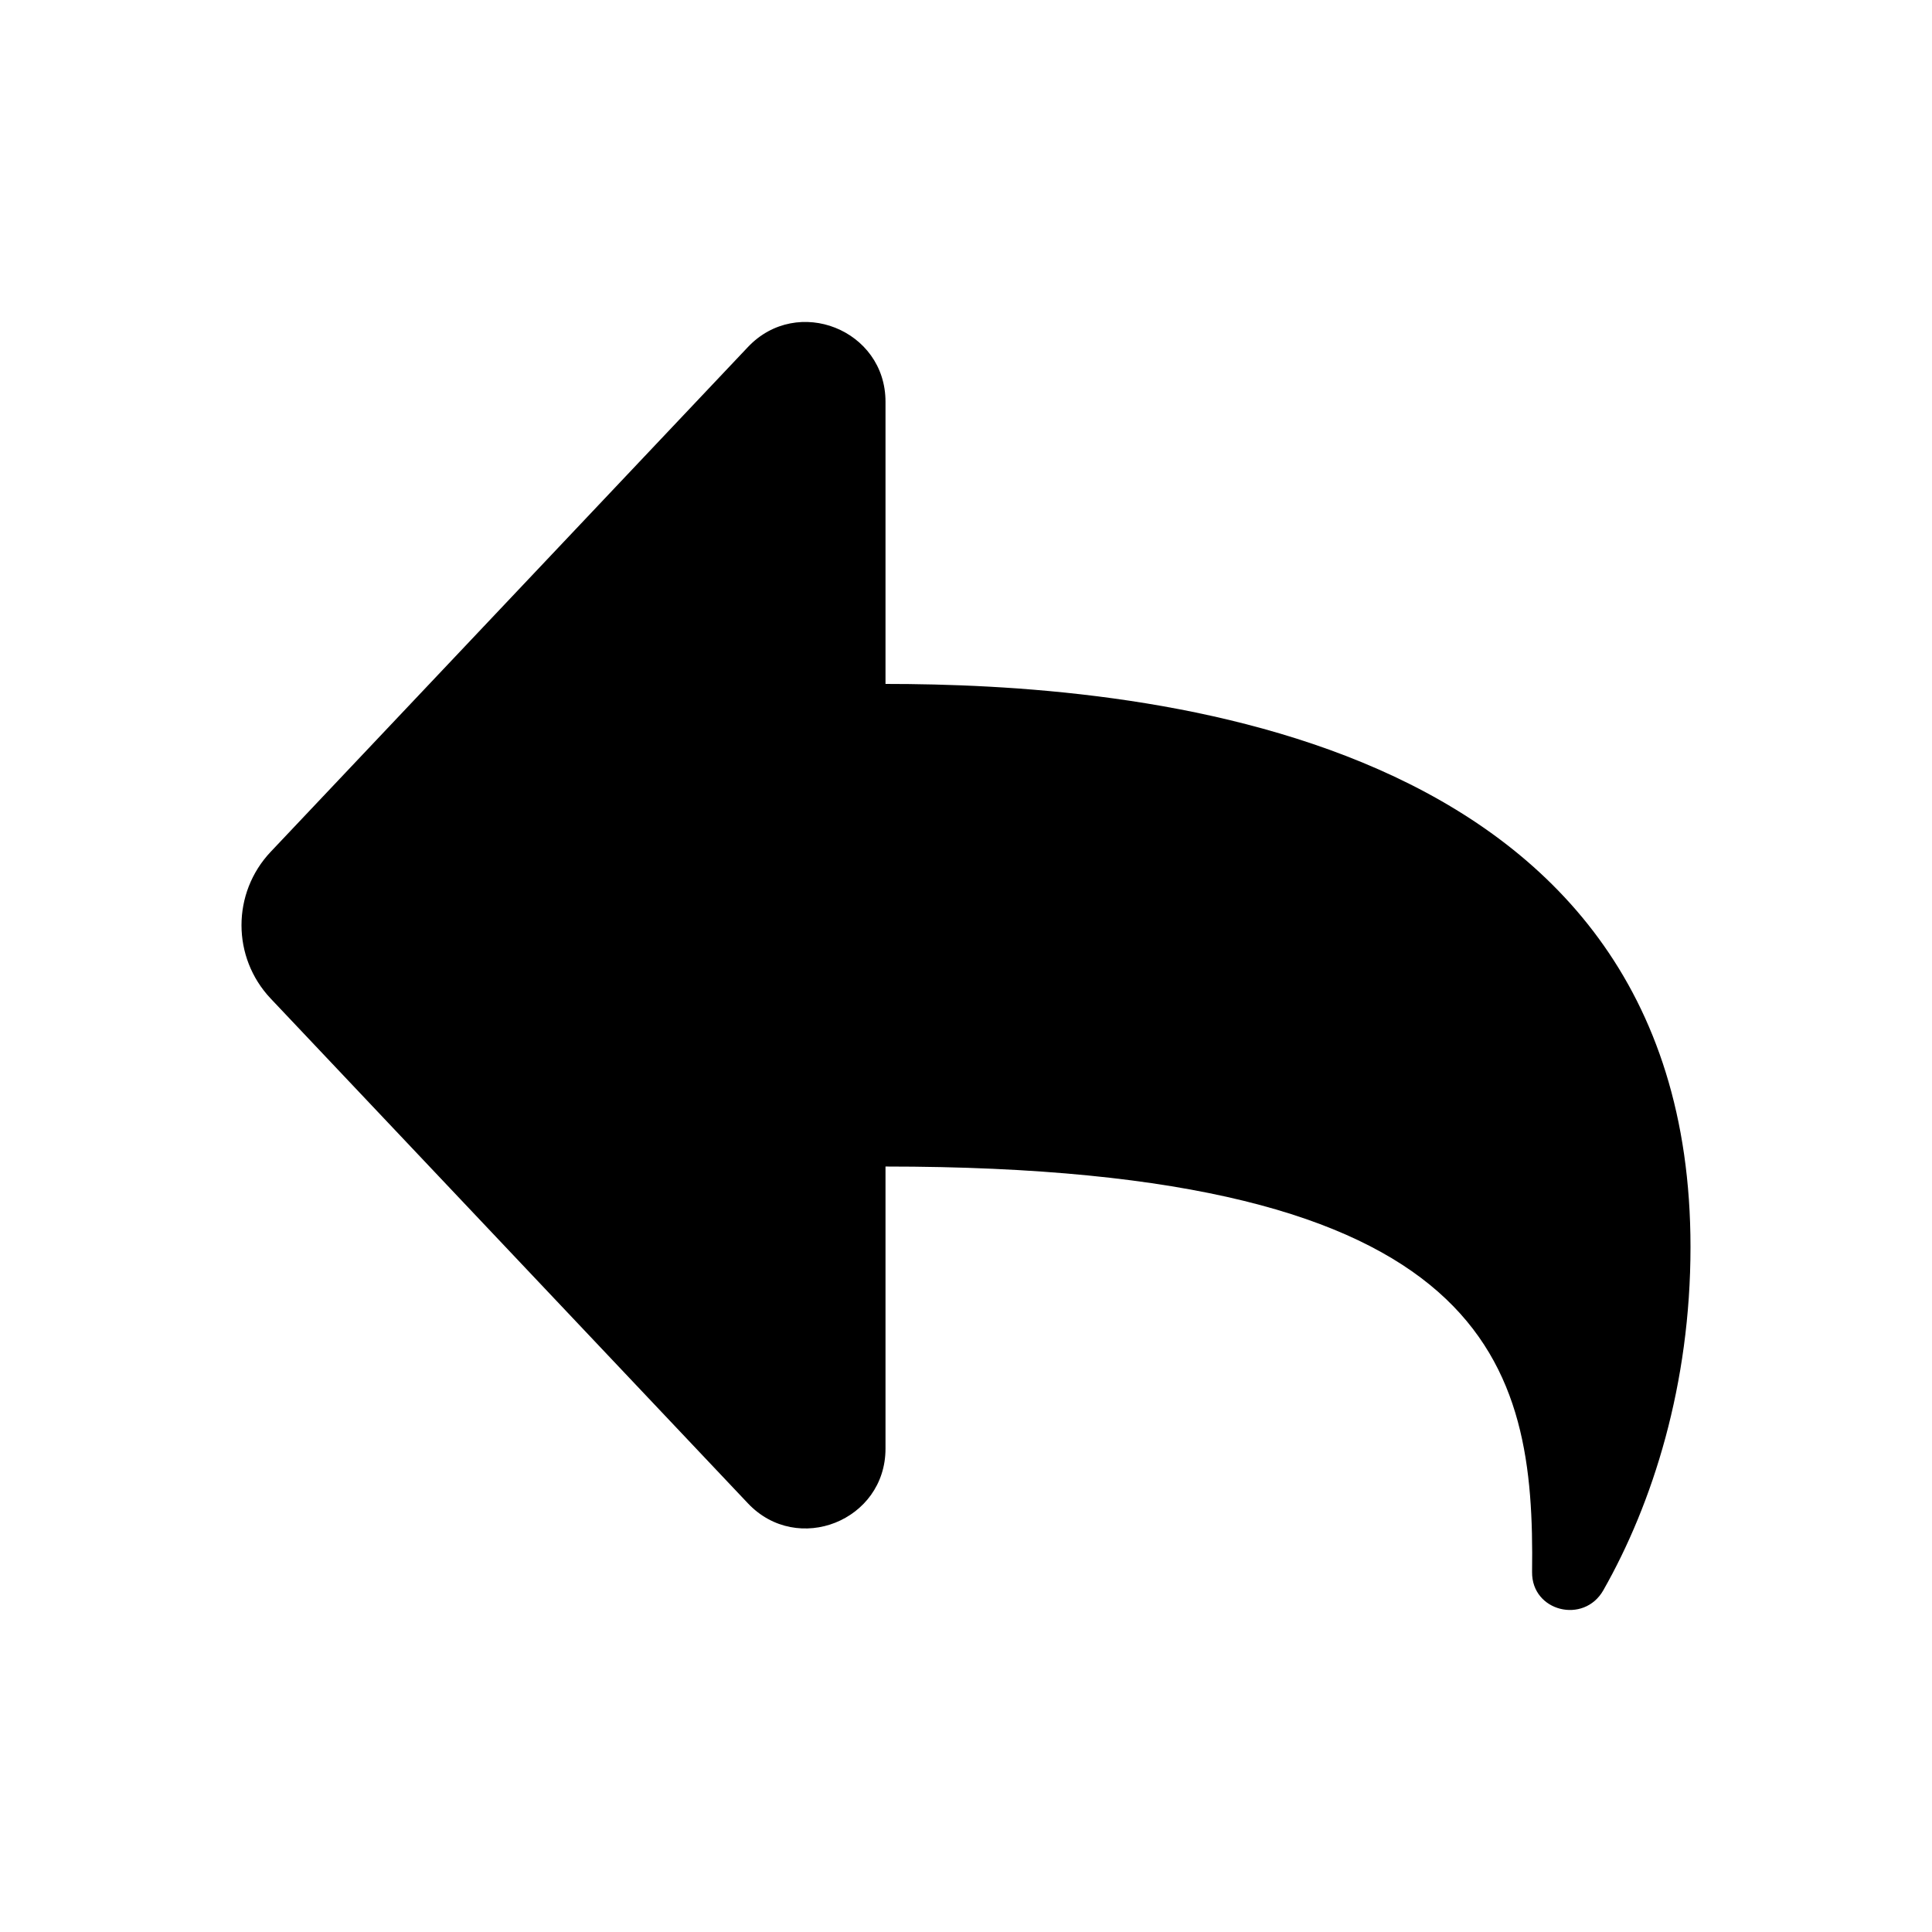
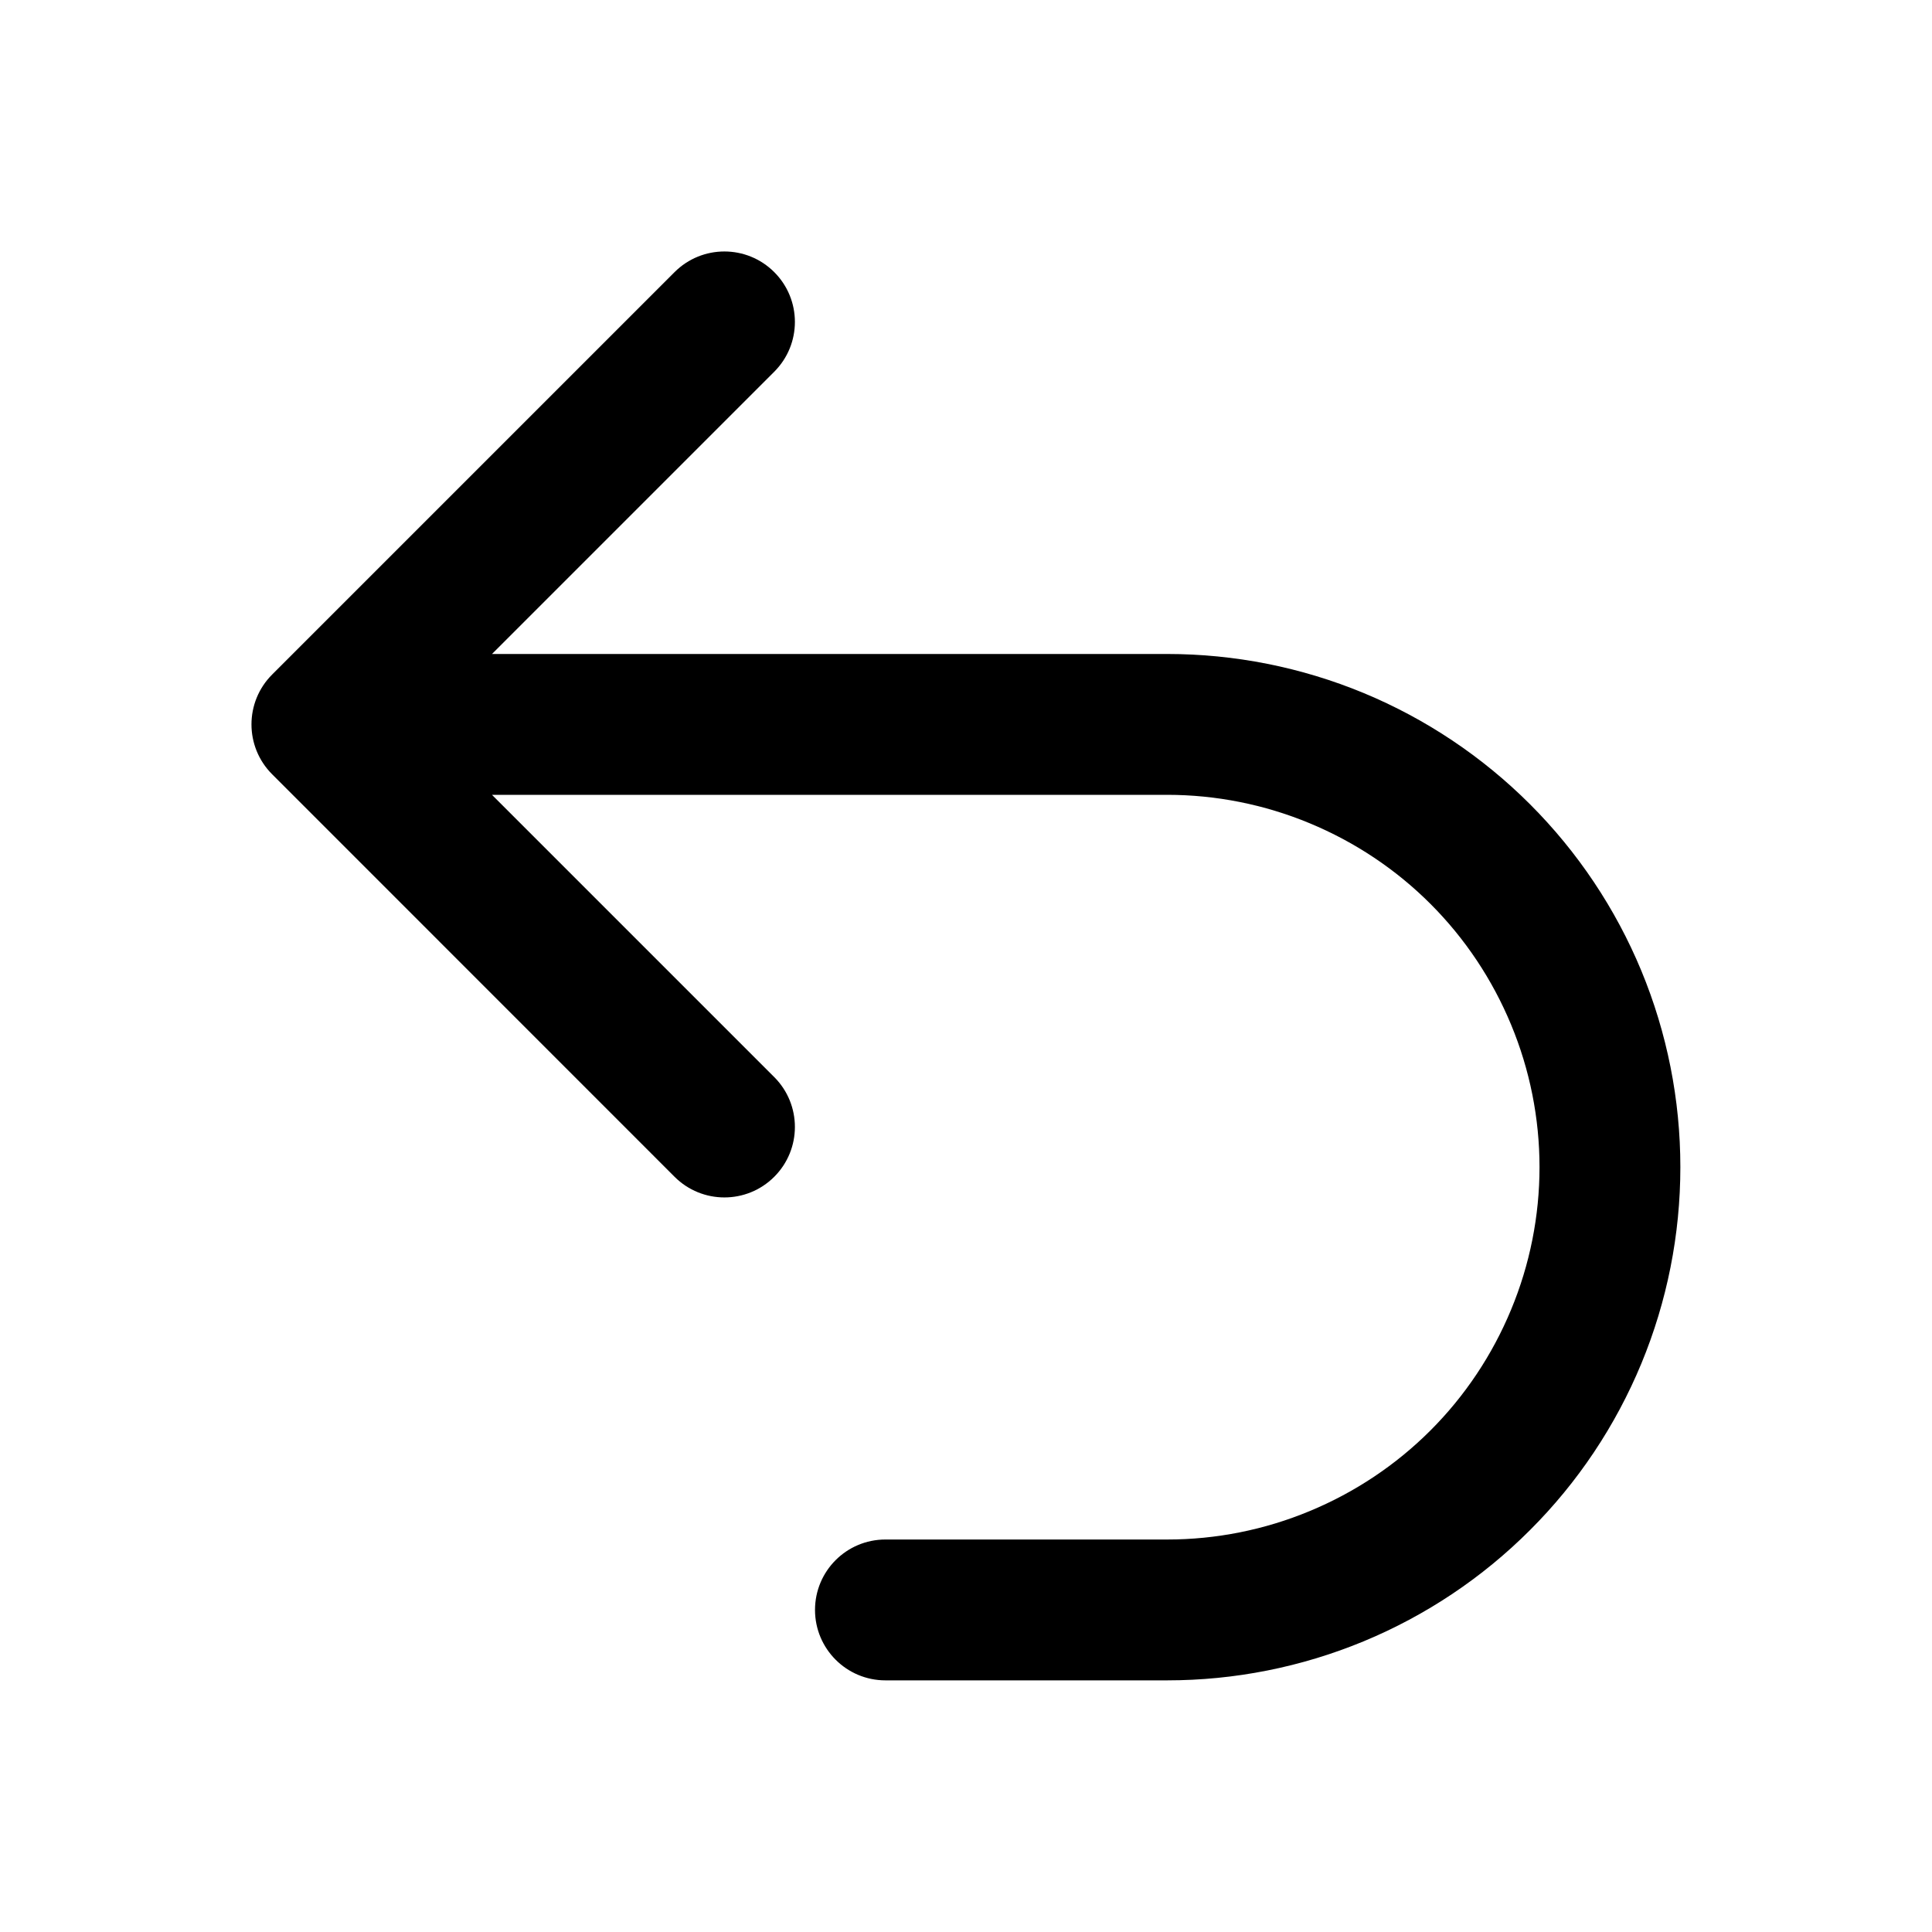
- <svg xmlns="http://www.w3.org/2000/svg" width="24" height="24" viewBox="0 0 24 24" fill="none">
-   <path d="M11 8.496C14 8.496 21 8.996 21 15.49C21 17.198 20.532 18.673 19.917 19.755C19.675 20.18 19.026 20.018 19.032 19.528C19.065 16.961 18.563 14.491 11 14.491V17.996C11 18.891 9.906 19.326 9.291 18.675L3.363 12.405C2.879 11.893 2.879 11.093 3.363 10.581L9.291 4.311C9.906 3.661 11 4.096 11 4.99V8.496Z" fill="currentColor" />
+ <svg xmlns="http://www.w3.org/2000/svg" width="20" height="20" viewBox="0 0 20 20" fill="none">
+   <path d="M6.983 2.817C7.268 2.532 7.73 2.532 8.015 2.817C8.3 3.102 8.3 3.563 8.015 3.848L5.093 6.77H12.083C12.78 6.77 13.471 6.907 14.116 7.174C14.76 7.441 15.346 7.833 15.839 8.326C16.332 8.819 16.724 9.405 16.991 10.049C17.258 10.694 17.395 11.385 17.395 12.082C17.395 12.78 17.258 13.471 16.991 14.116C16.724 14.76 16.333 15.346 15.839 15.839C15.346 16.333 14.76 16.724 14.116 16.991C13.471 17.258 12.78 17.395 12.083 17.395H9.166C8.763 17.395 8.437 17.068 8.437 16.666C8.437 16.263 8.763 15.937 9.166 15.937H12.083C12.589 15.937 13.09 15.837 13.557 15.643C14.025 15.449 14.45 15.166 14.808 14.808C15.166 14.45 15.449 14.025 15.643 13.557C15.837 13.09 15.937 12.588 15.937 12.082C15.937 11.577 15.837 11.075 15.643 10.608C15.449 10.14 15.166 9.715 14.808 9.357C14.45 8.999 14.025 8.716 13.557 8.522C13.09 8.328 12.588 8.228 12.083 8.228H5.093L8.015 11.15C8.3 11.435 8.3 11.897 8.015 12.182C7.73 12.467 7.268 12.467 6.983 12.182L2.817 8.015C2.532 7.73 2.532 7.268 2.817 6.983L6.983 2.817Z" fill="currentColor" />
</svg>
